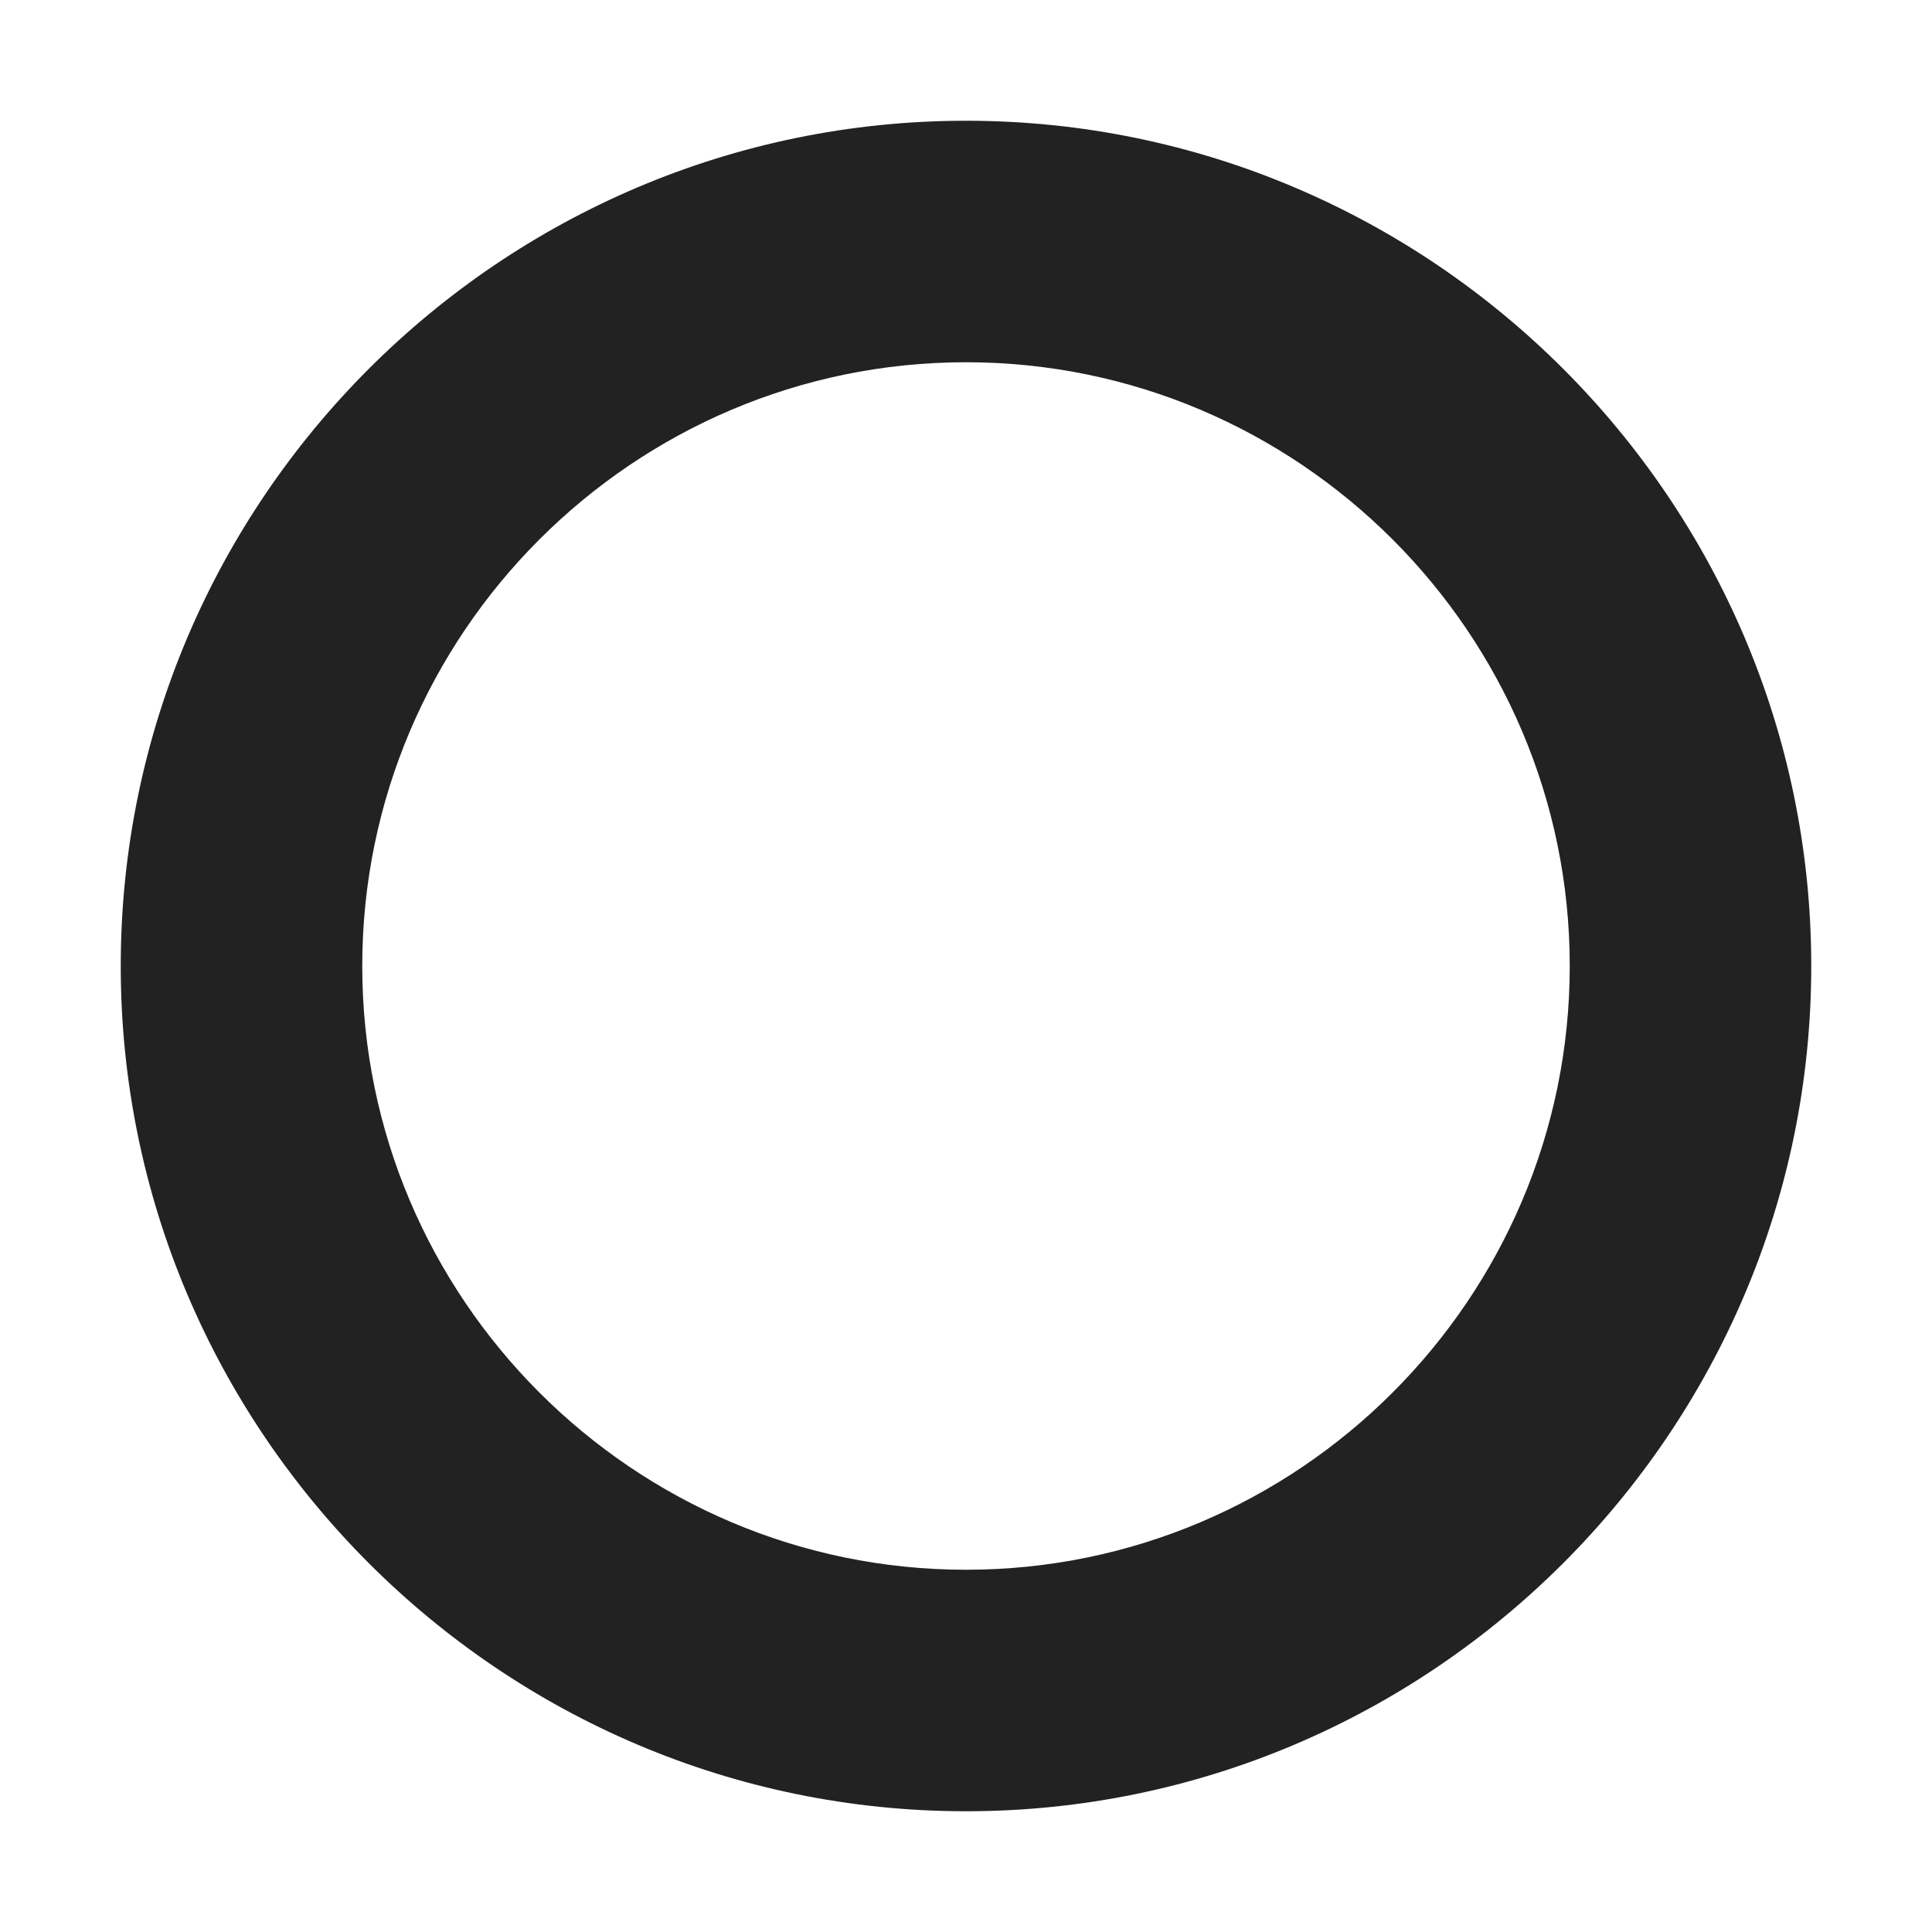
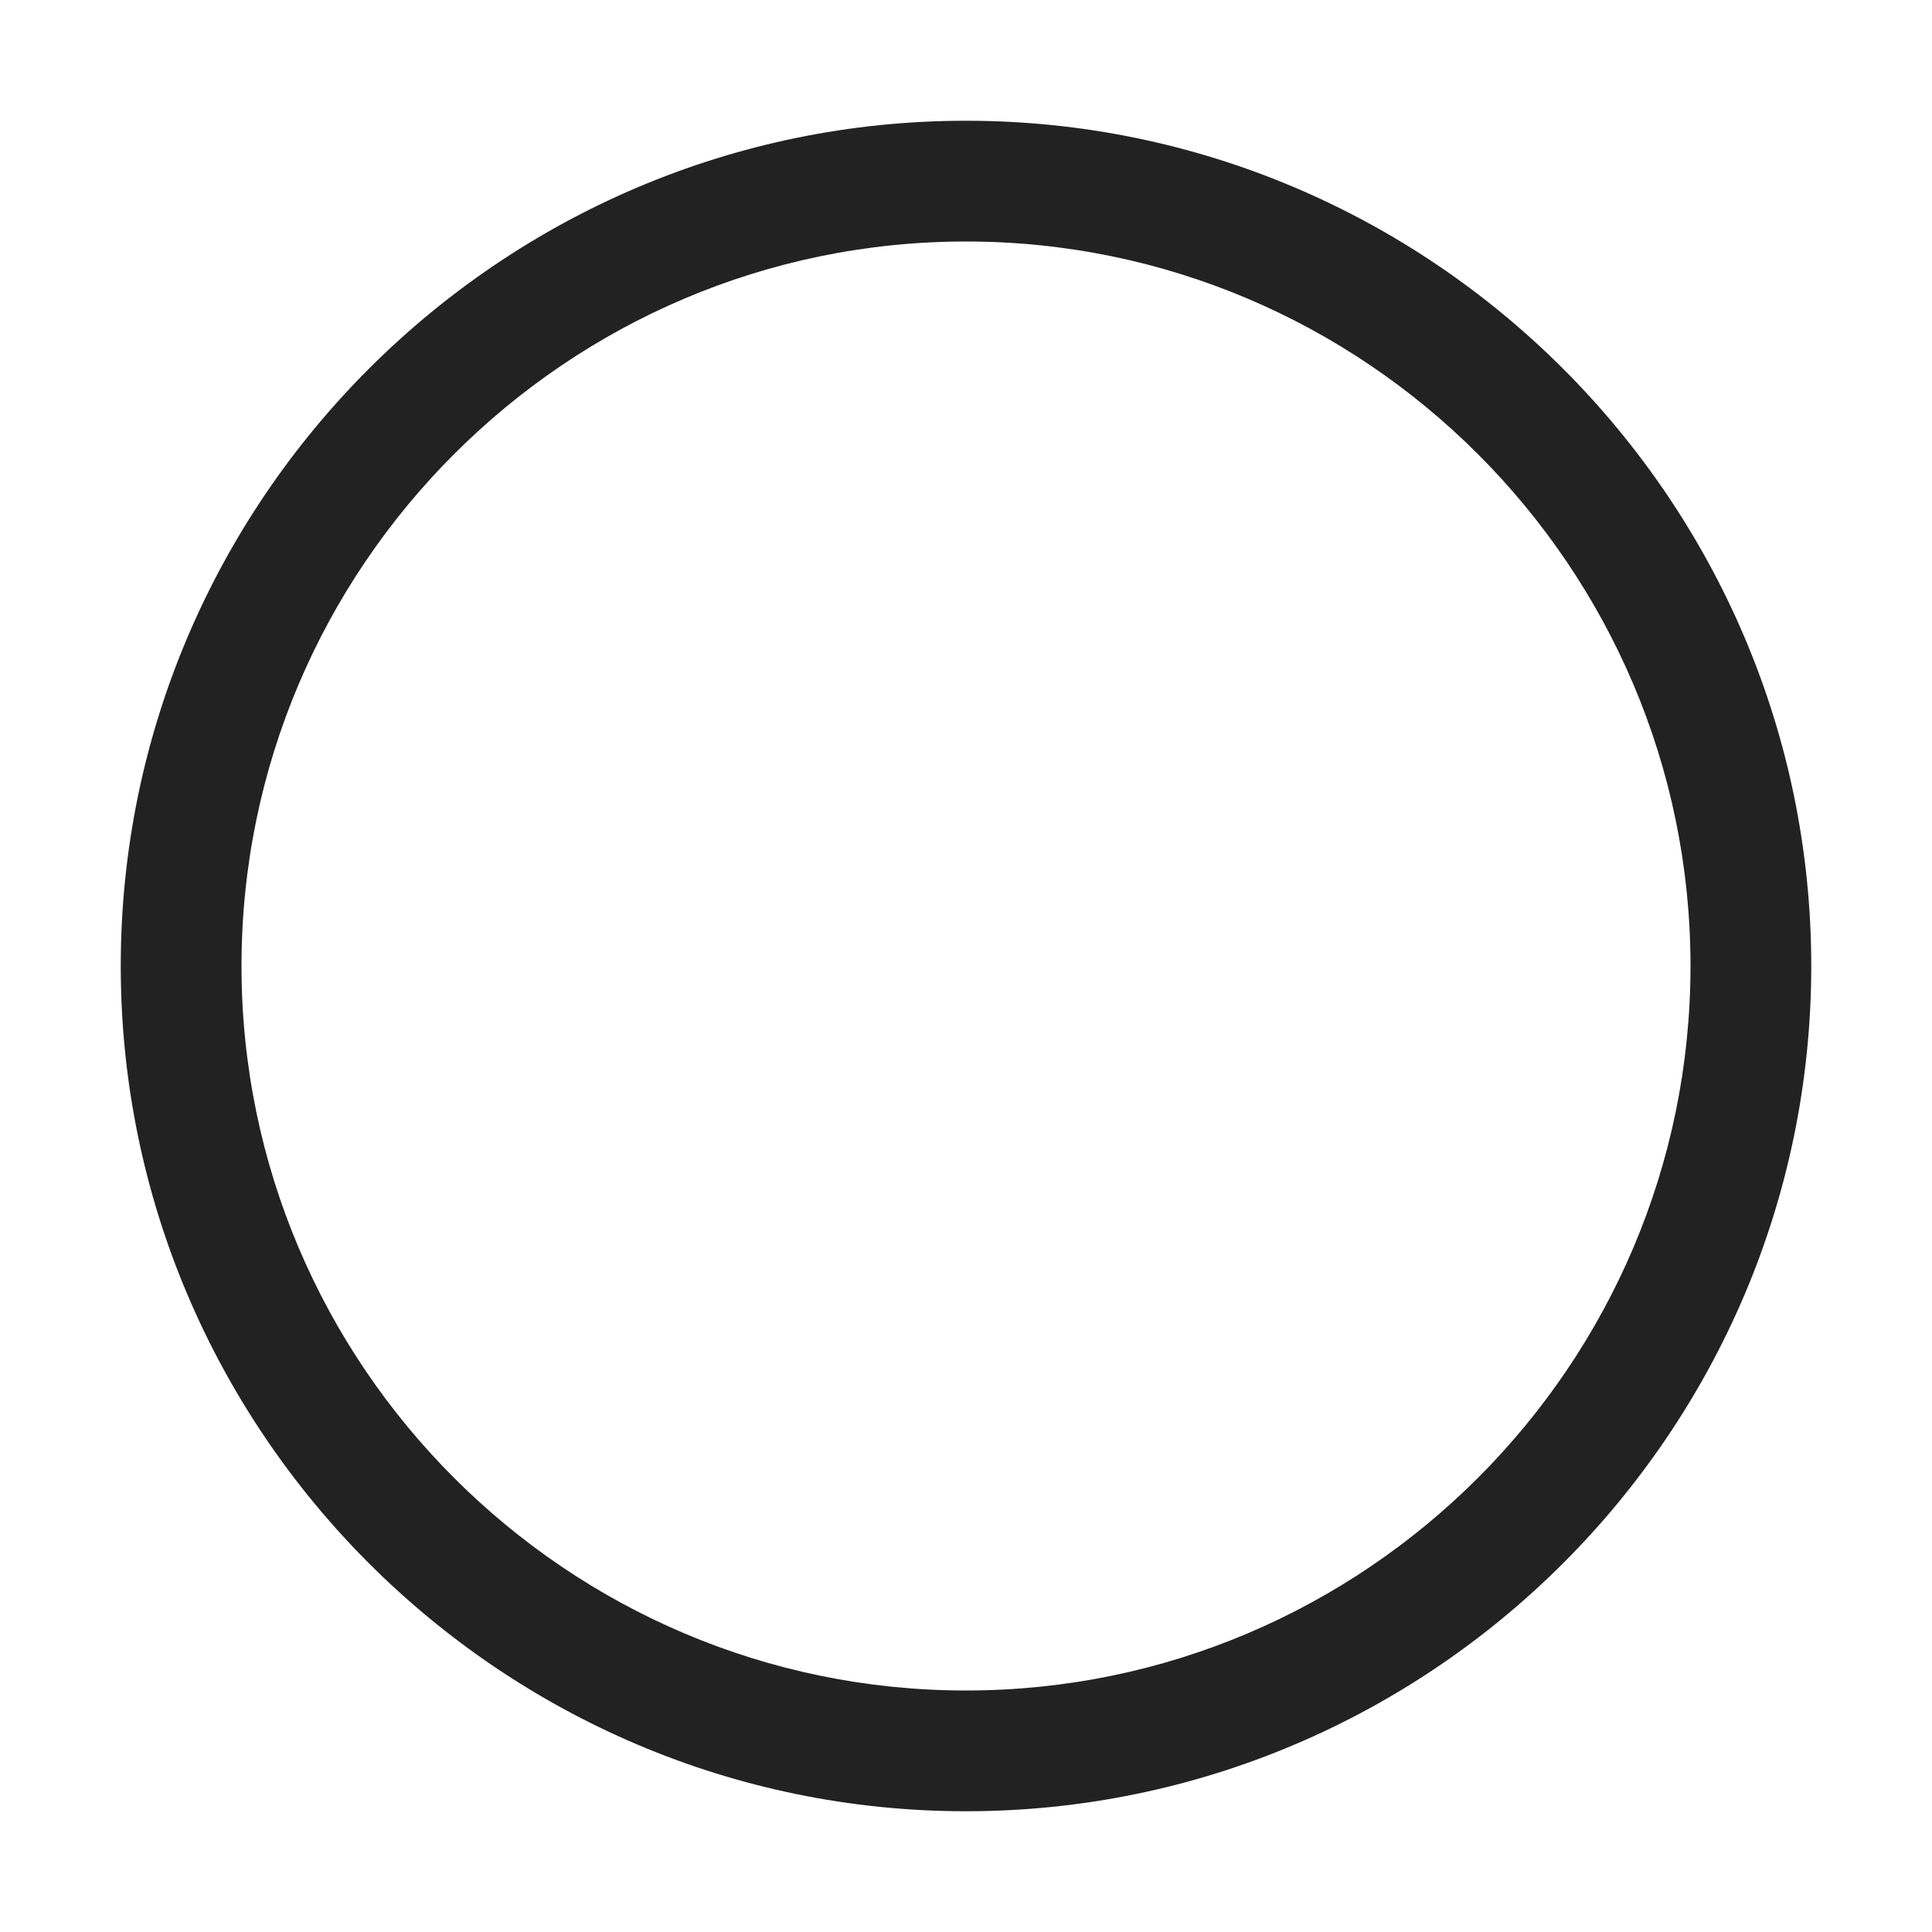
<svg xmlns="http://www.w3.org/2000/svg" height="16px" viewBox="0 0 16 16" width="16px">
-   <path d="m 8 1 c -3.855 0 -7 3.145 -7 7 s 3.145 7 7 7 s 7 -3.145 7 -7 s -3.145 -7 -7 -7 z m 0 2 c 2.754 0 5 2.246 5 5 s -2.246 5 -5 5 s -5 -2.246 -5 -5 s 2.246 -5 5 -5 z m 0 0" fill="#222222" />
+   <path d="m 8 1 c -3.855 0 -7 3.145 -7 7 s 3.145 7 7 7 s 7 -3.145 7 -7 s -3.145 -7 -7 -7 z m 0 1 c 3.305 0 6 2.695 6 6 s -2.695 6 -6 6 s -6 -2.695 -6 -6 s 2.695 -6 6 -6 z m 0 0" fill="#222222" />
</svg>
